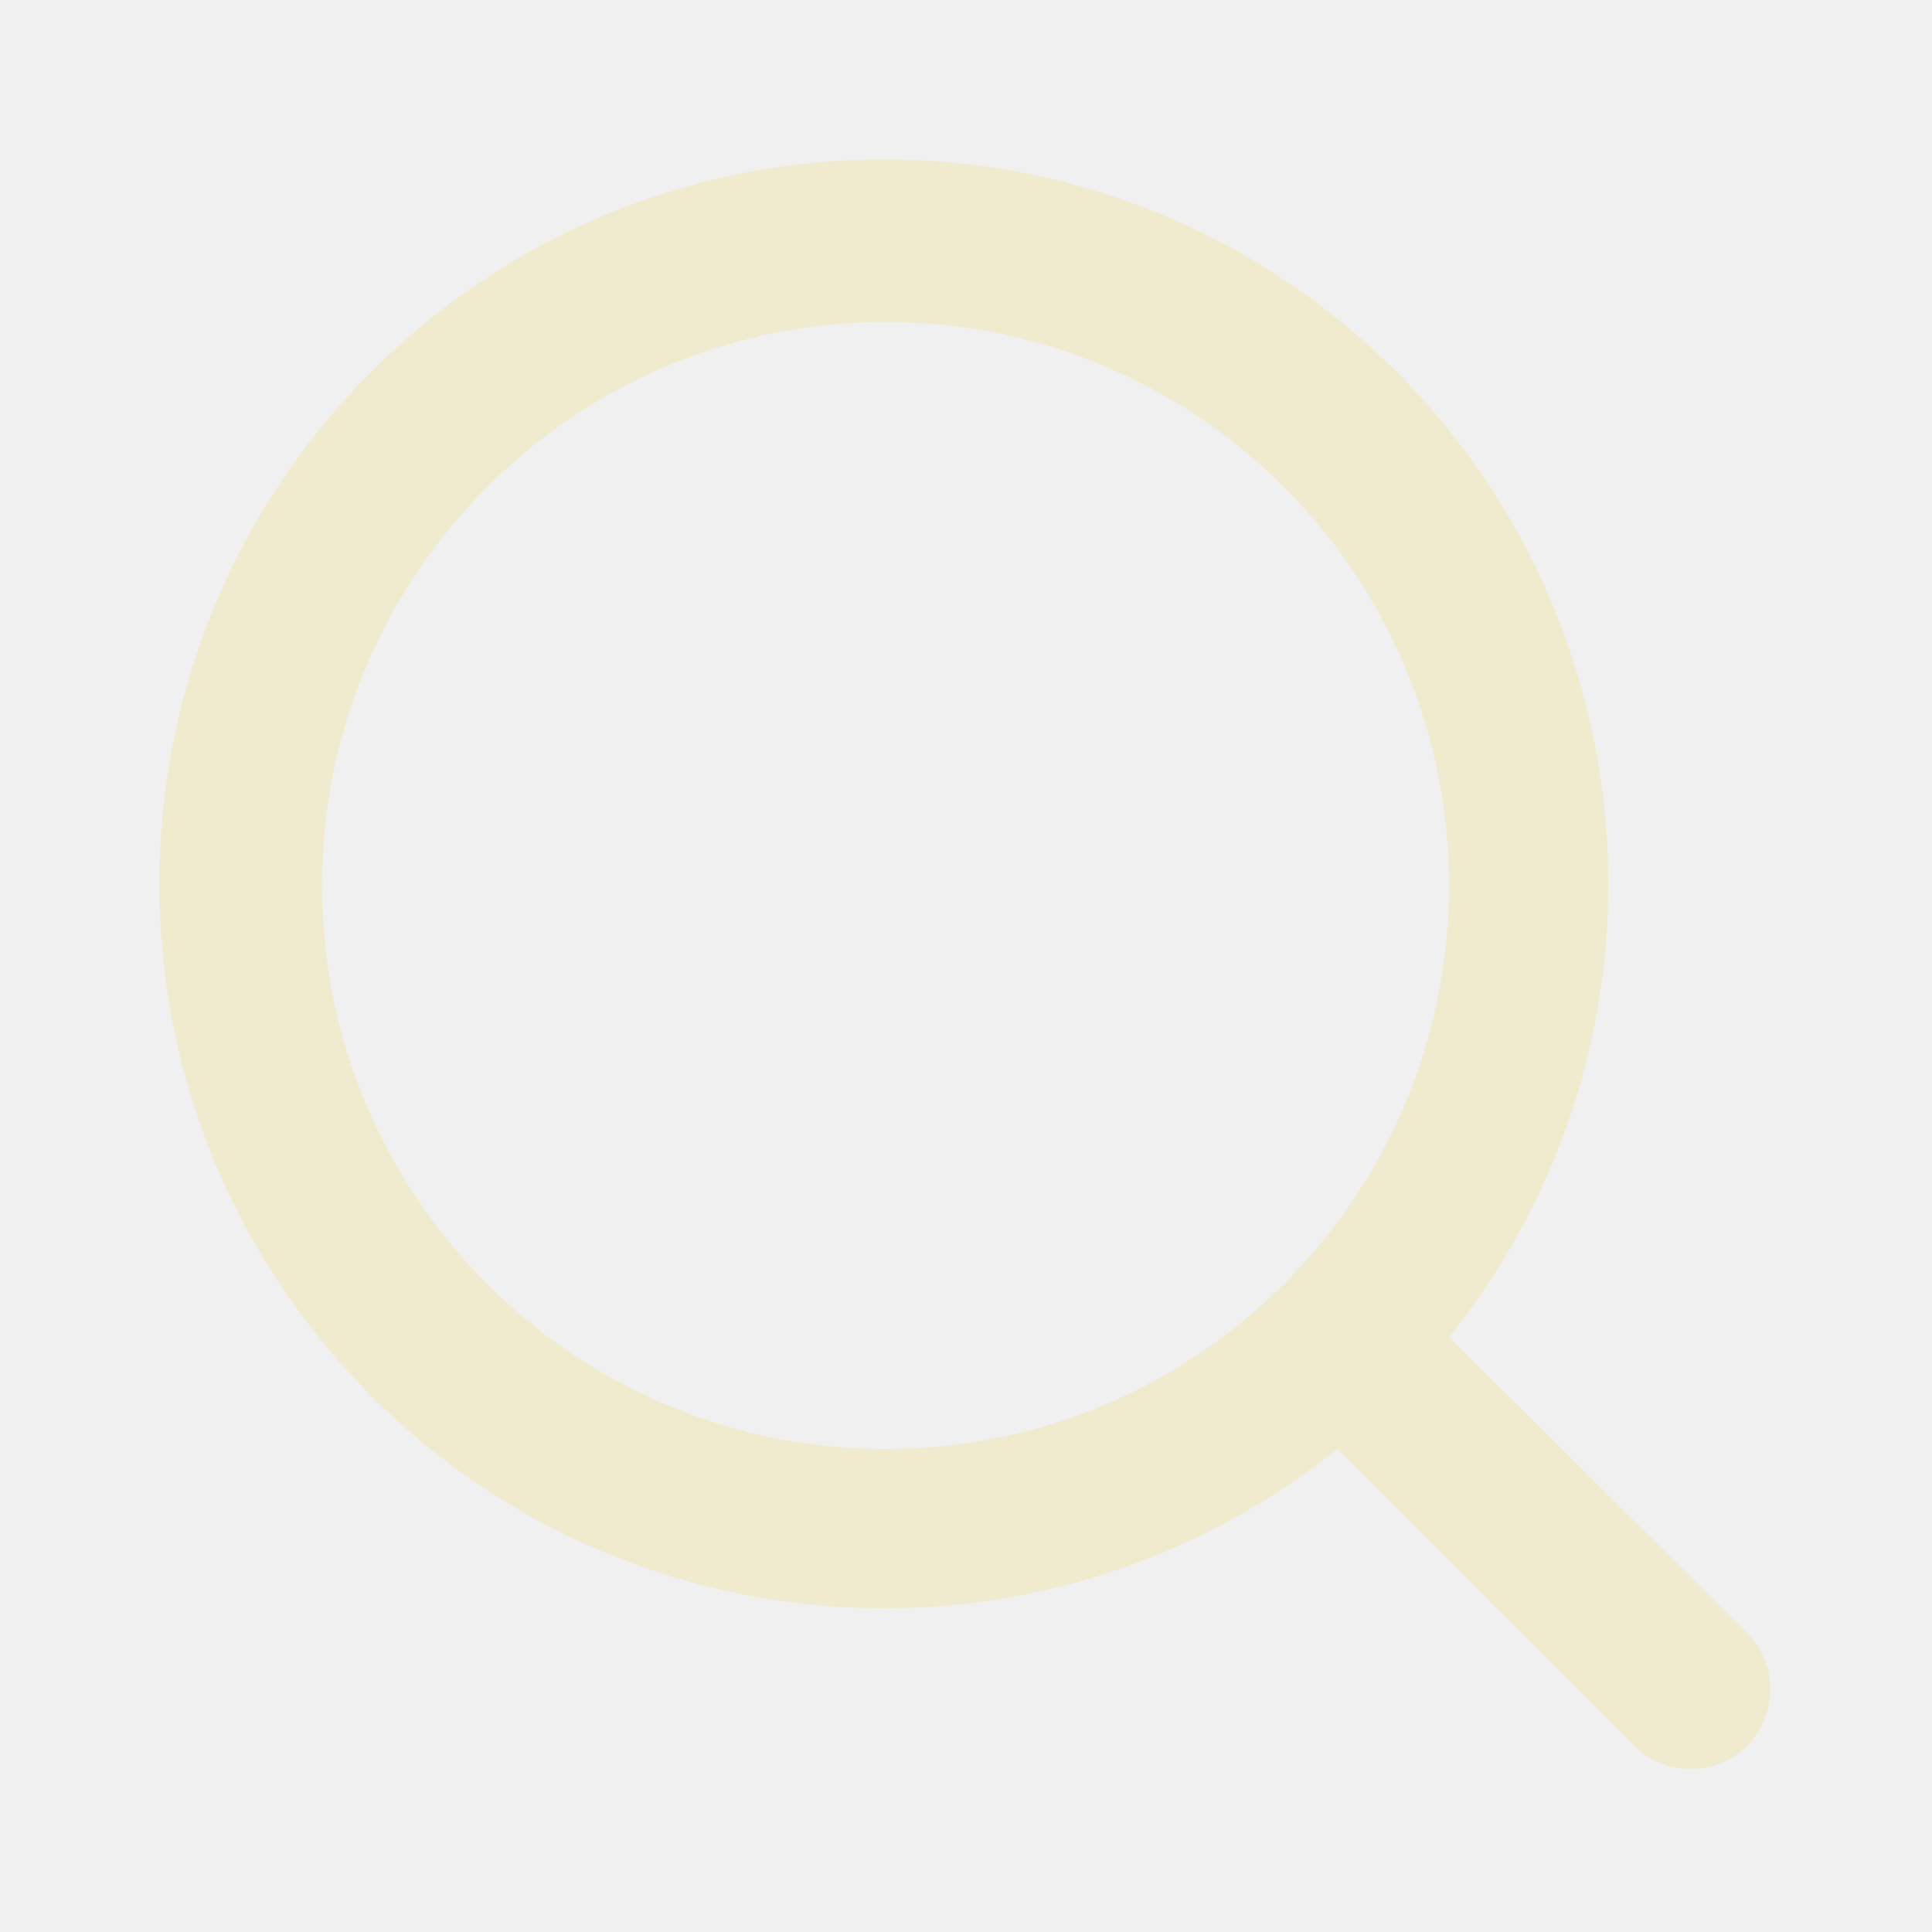
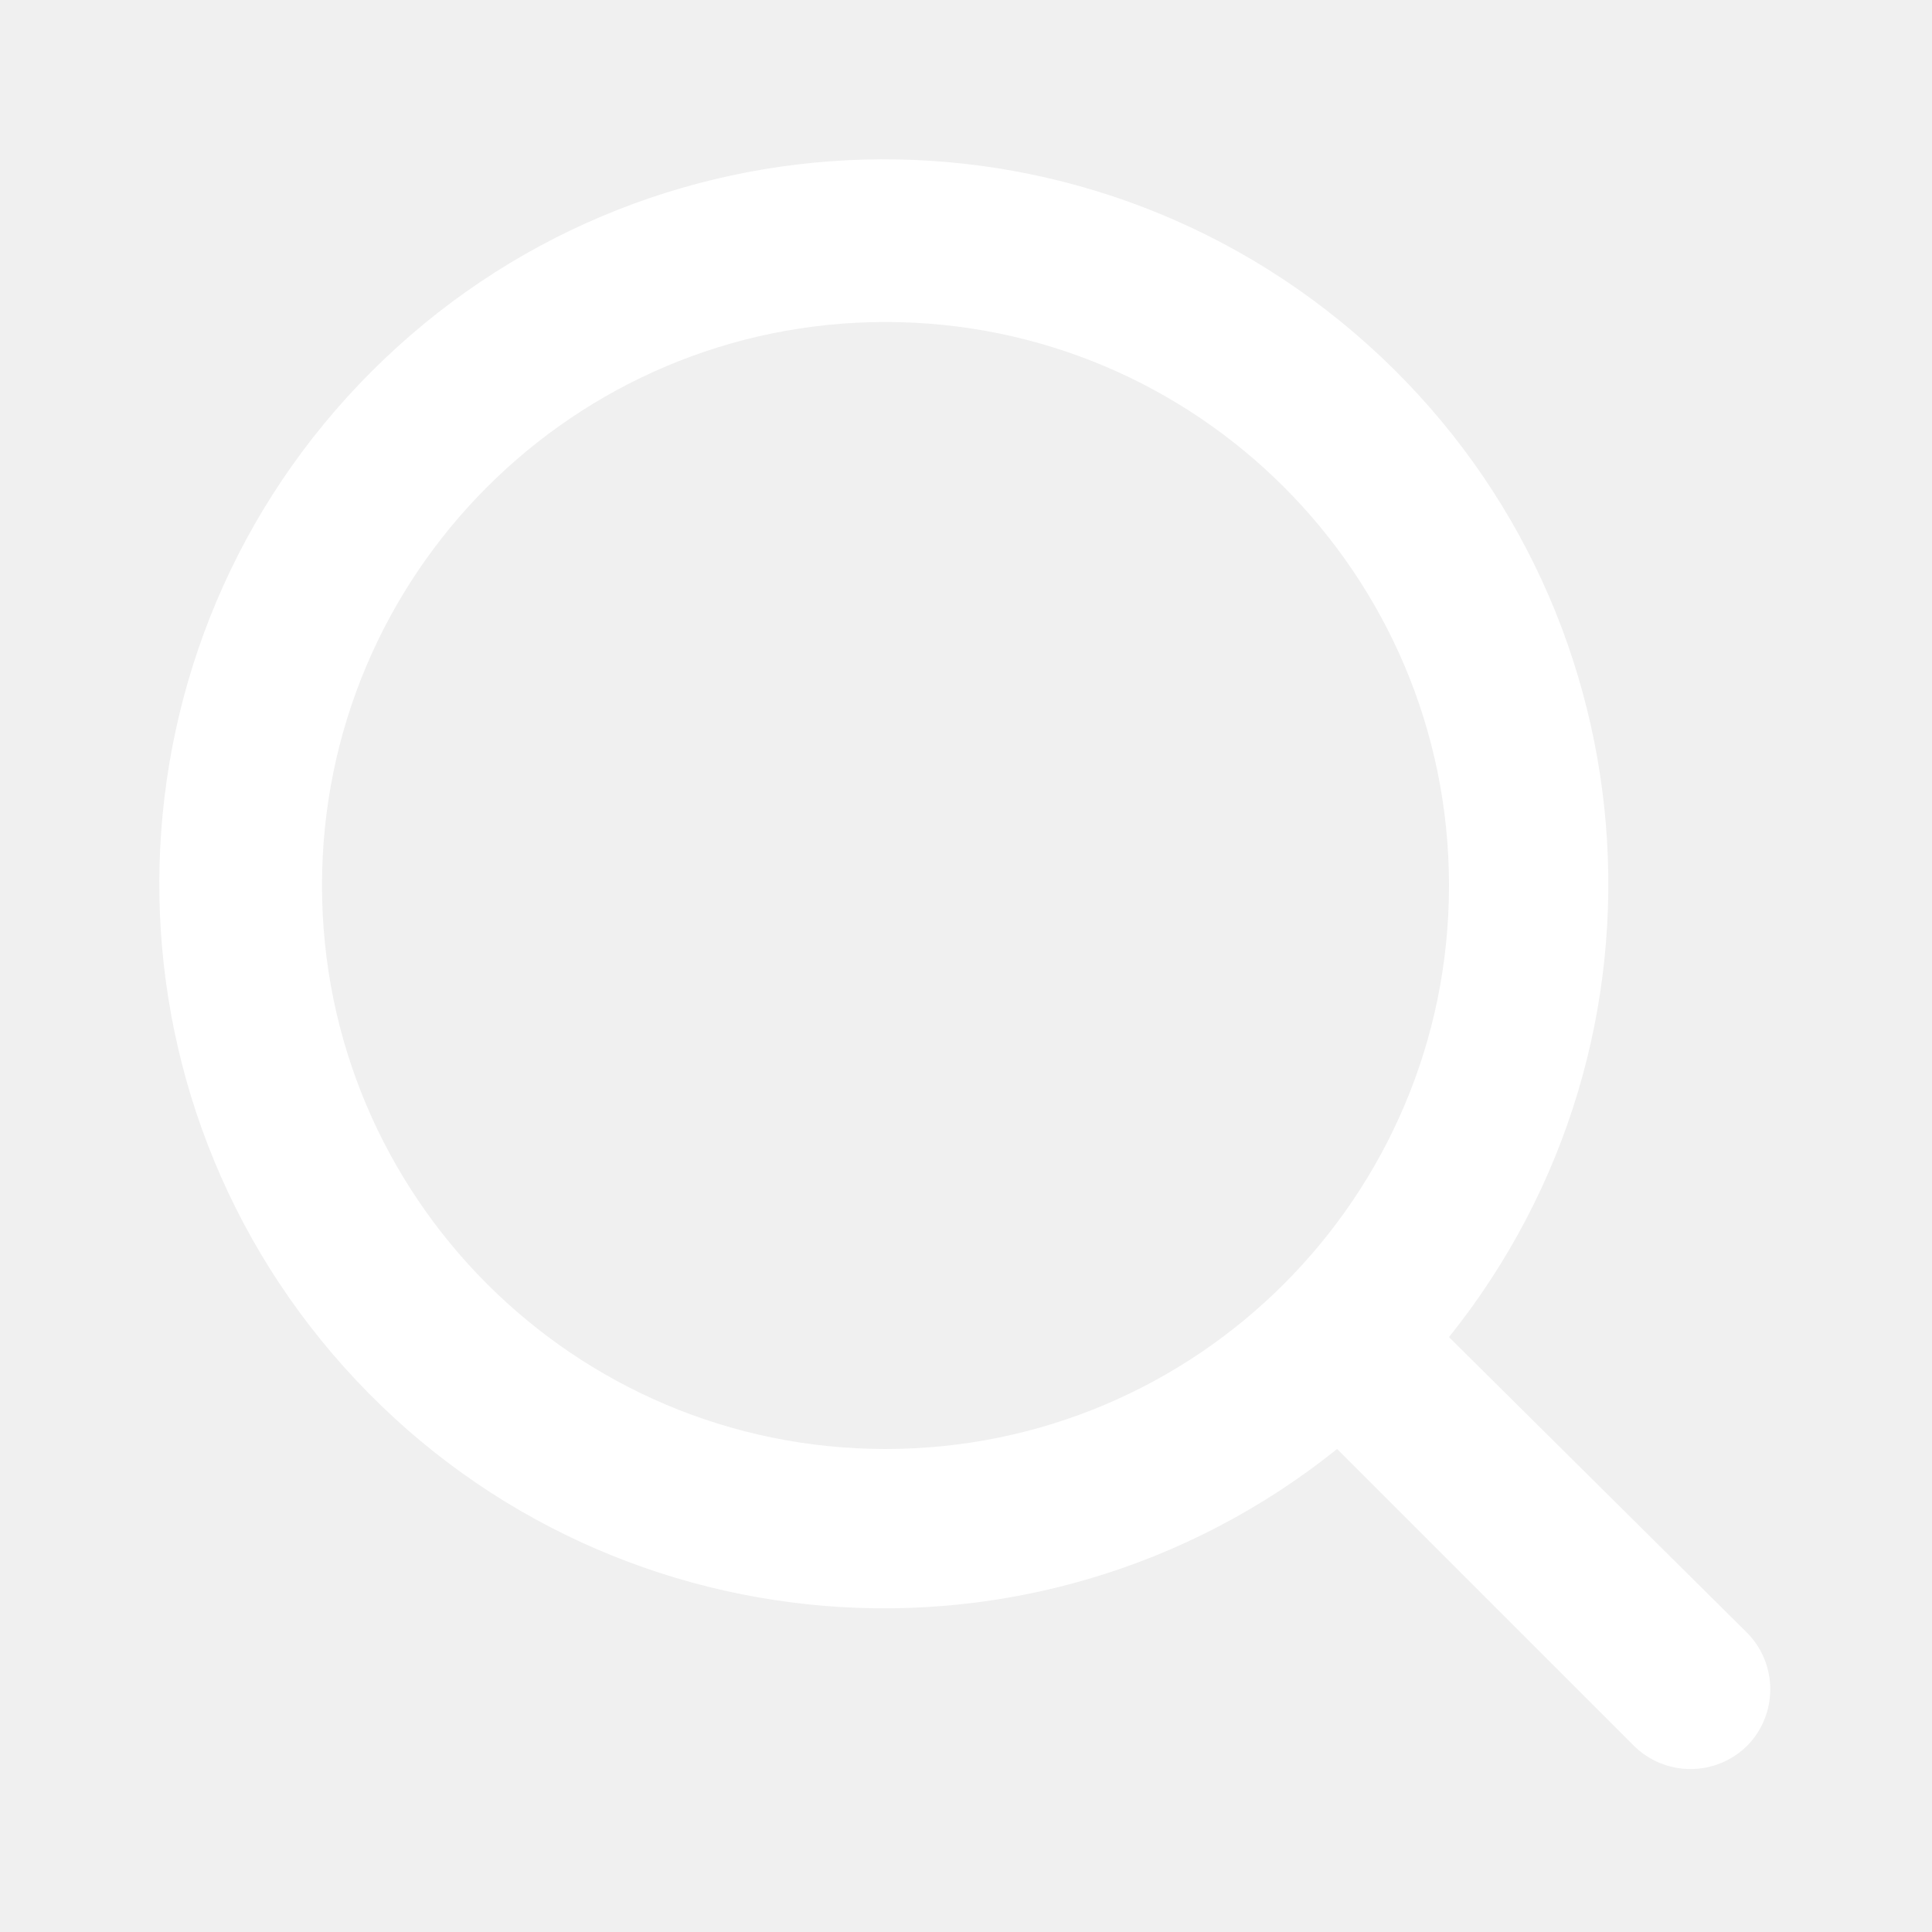
<svg xmlns="http://www.w3.org/2000/svg" stroke-width="20" width="20" height="20" viewBox="0 0 24 24">
-   <path fill="#F0EBCE" d="M21.71 20.29L18 16.61A9 9 0 1 0 16.61 18l3.68 3.68a1 1 0 0 0 1.42 0a1 1 0 0 0 0-1.39ZM11 18a7 7 0 1 1 7-7a7 7 0 0 1-7 7Z" />
+   <path fill="#FFFFFF" d="M21.71 20.29L18 16.61A9 9 0 1 0 16.61 18l3.68 3.68a1 1 0 0 0 1.42 0a1 1 0 0 0 0-1.39ZM11 18a7 7 0 1 1 7-7a7 7 0 0 1-7 7Z" />
</svg>
